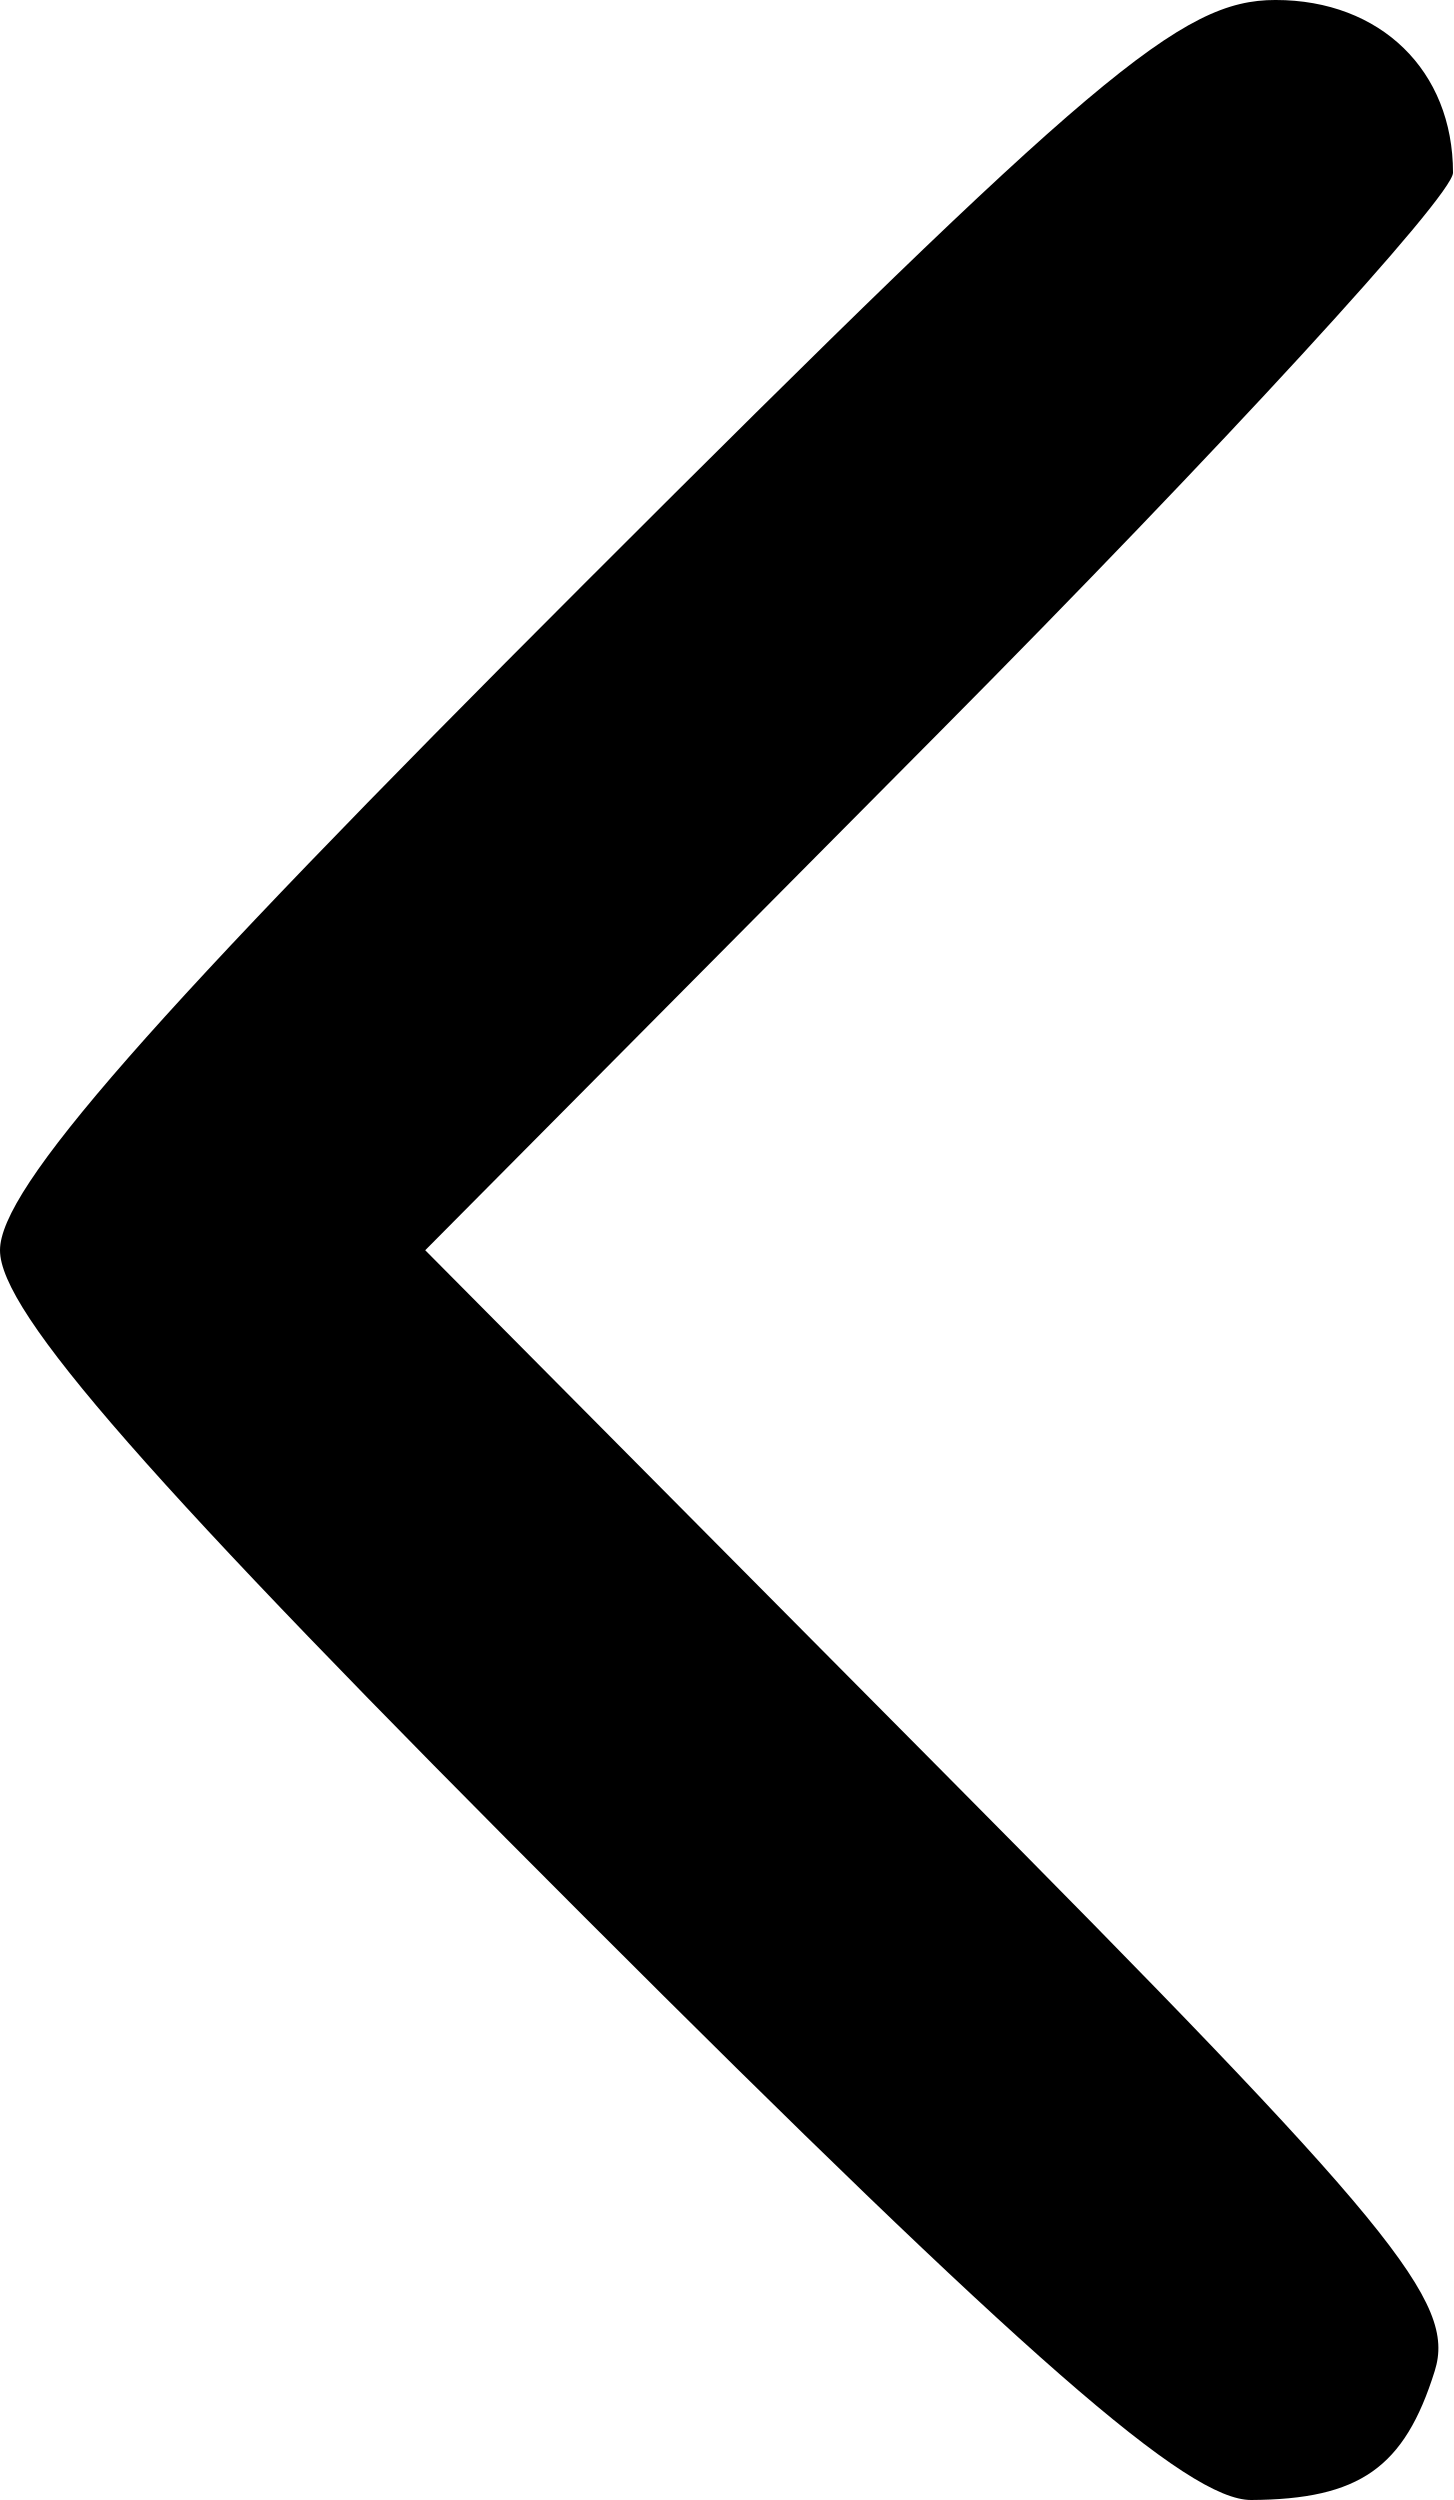
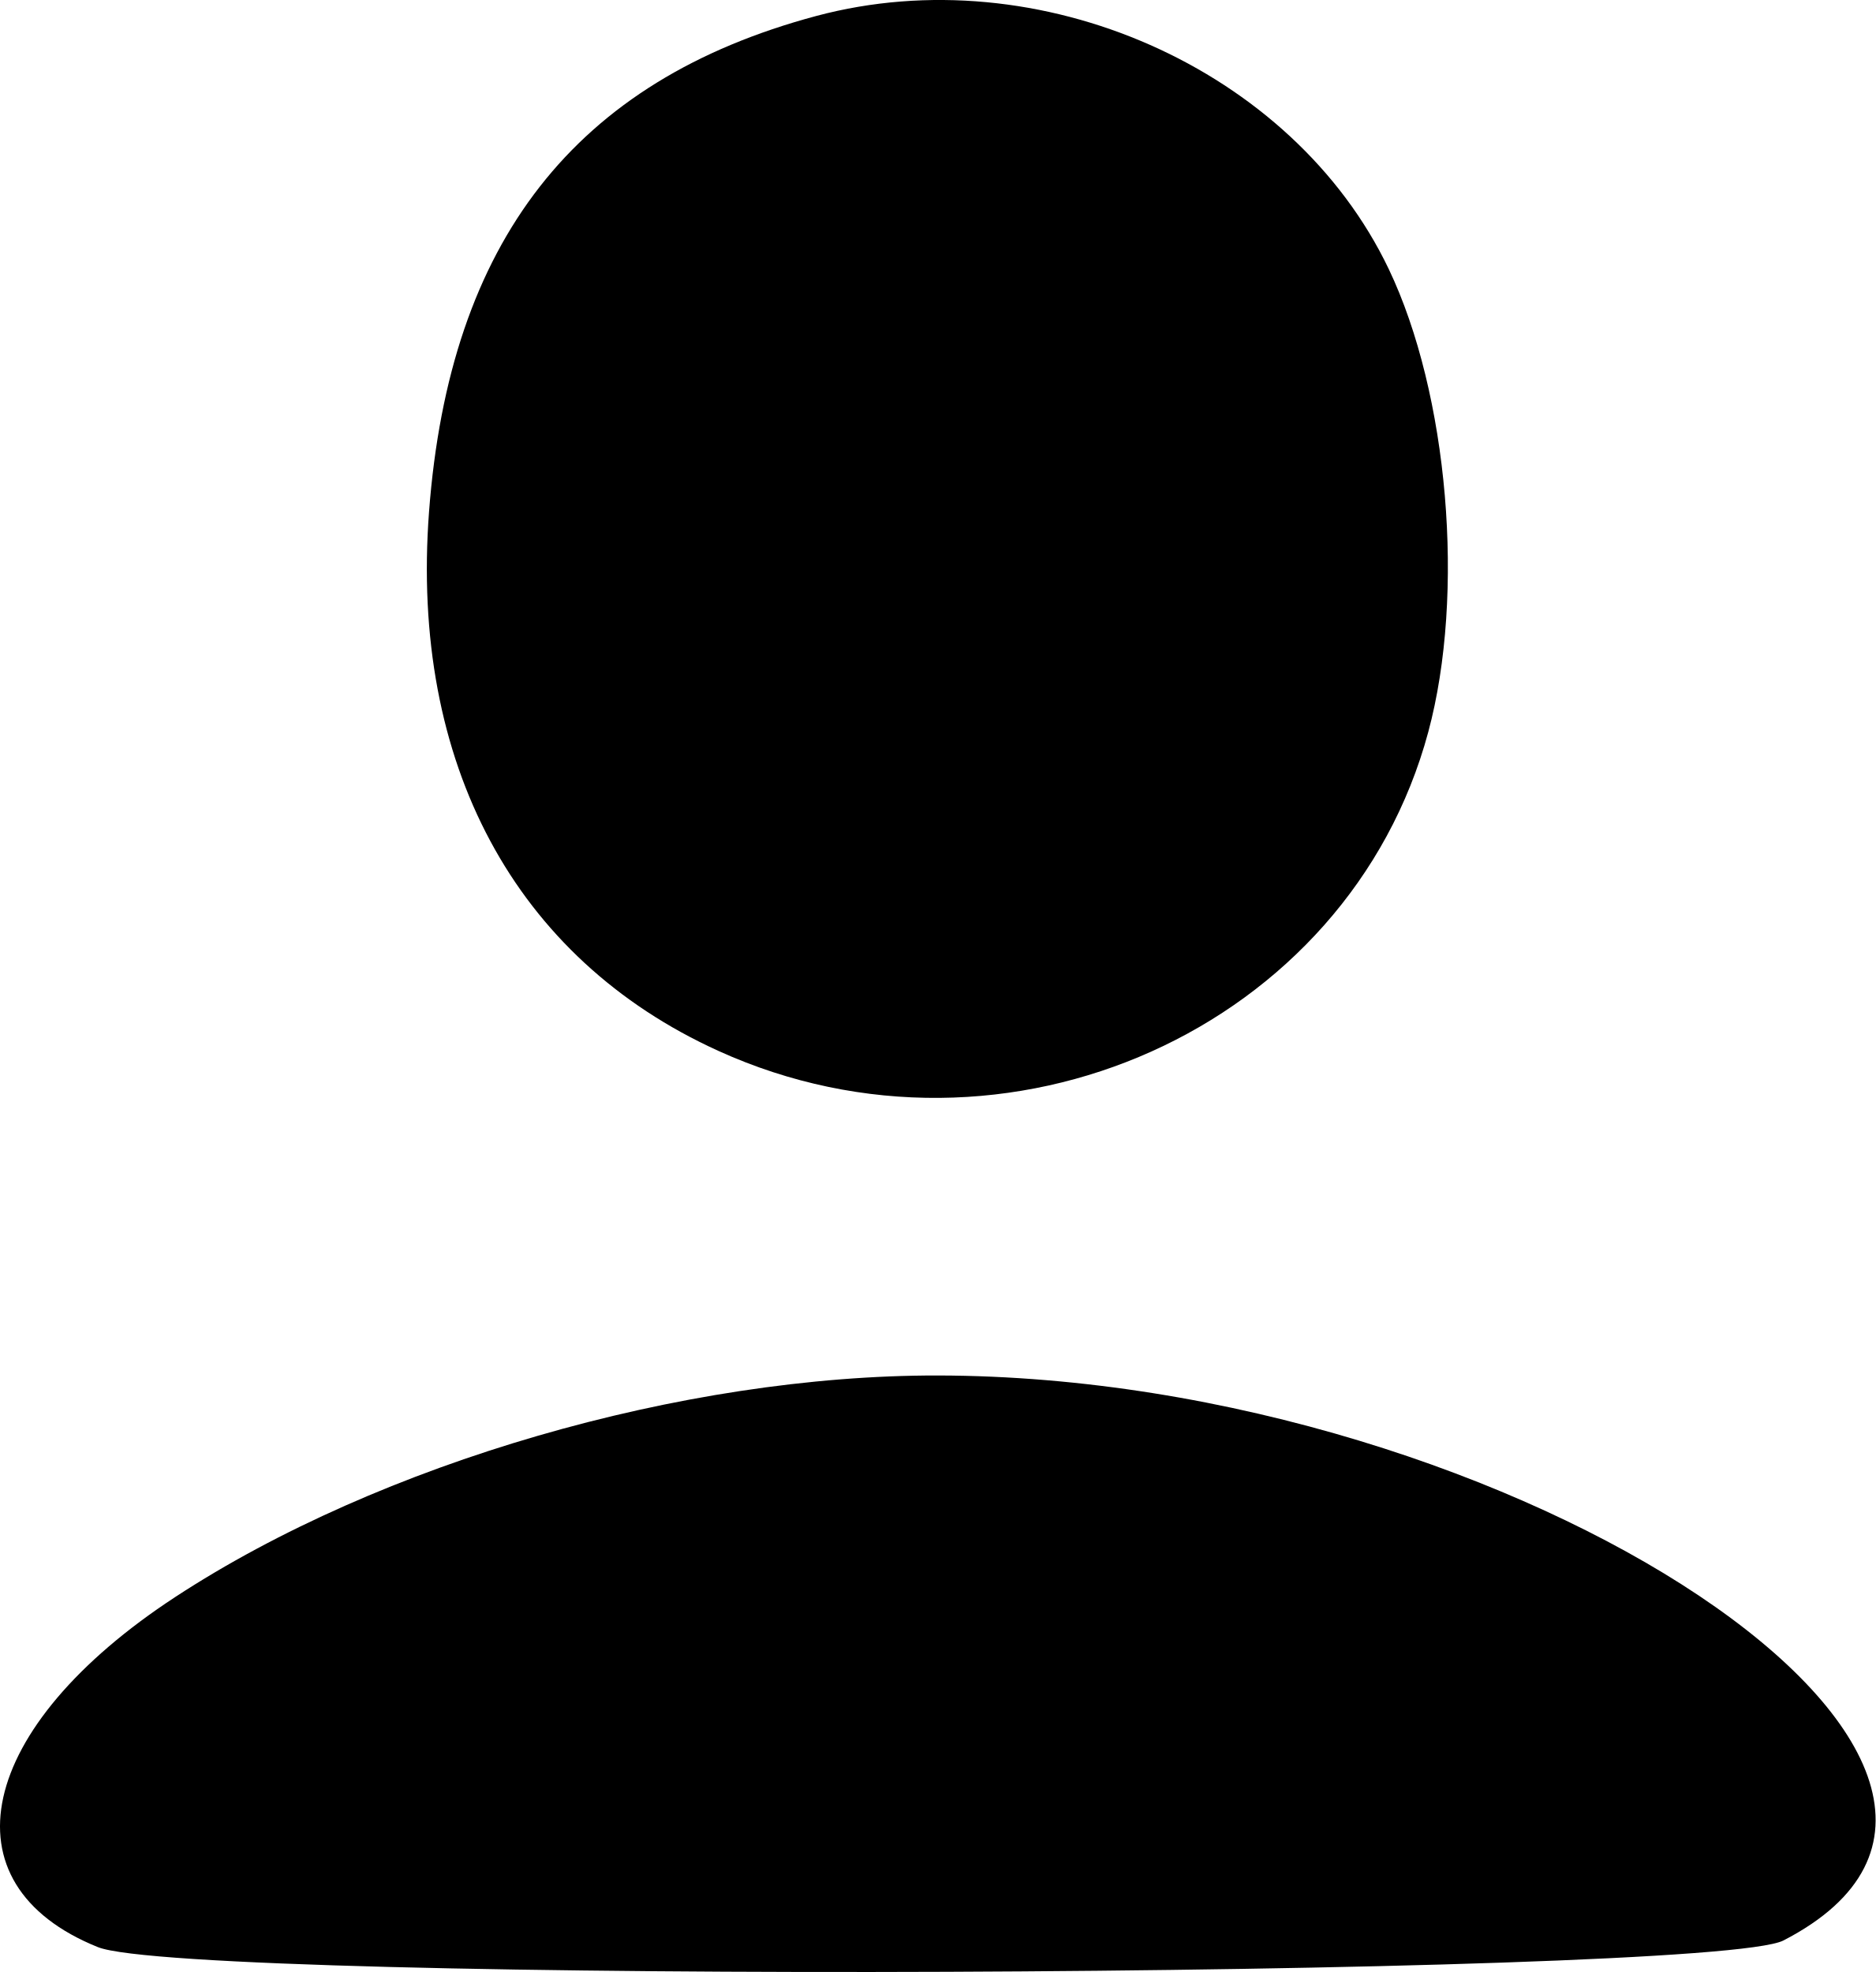
- <svg xmlns="http://www.w3.org/2000/svg" width="80.285mm" height="138.136mm" viewBox="0 0 80.285 138.136" version="1.1" id="svg5" xml:space="preserve">
+ <svg xmlns="http://www.w3.org/2000/svg" width="117.724mm" height="123.788mm" viewBox="0 0 117.724 123.788" version="1.1" id="svg5" xml:space="preserve">
  <defs id="defs2" />
-   <g id="layer1" transform="matrix(1.303287,0,0,1.303287,-108.7985,-102.6398)">
-     <path style="fill:#000000;stroke-width:1.433" d="M 108.238,160.009 C 89.73,141.502 83.48,134.37 83.48,131.761 c 0,-2.609 6.25,-9.741 24.758,-28.249 21.685,-21.685 25.324,-24.758 29.318,-24.758 4.451,0 7.526,2.992 7.526,7.323 0,0.979 -9.804,11.659 -21.787,23.732 l -21.787,21.951 21.921,22.087 c 19.162,19.307 21.79,22.507 20.878,25.429 -1.282,4.104 -3.182,5.441 -7.775,5.469 -2.682,0.017 -9.518,-5.96 -28.294,-24.736 z" id="path1474" />
+   <g id="layer1" transform="translate(-41.80975,-86.43689)">
+     <path style="fill:#000000;stroke-width:1.613" d="m 47.951,208.662 c -9.813,-3.954 -7.632,-13.804 4.868,-21.983 12.849,-8.408 31.857,-13.928 47.86,-13.899 36.209,0.064 73.453,24.956 53.068,35.466 -4.587,2.365 -100.028,2.74 -105.796,0.416 z m 38.949,-56.258 c -12.777,-5.804 -19.352,-18.055 -18.162,-33.84 1.281,-16.984 9.161,-27.073 24.307,-31.125 13.986,-3.741 29.915,3.3 35.926,15.879 3.745,7.838 4.819,20.399 2.484,29.069 -5.004,18.582 -26.477,28.229 -44.556,20.017 z" id="path1582" />
  </g>
</svg>
